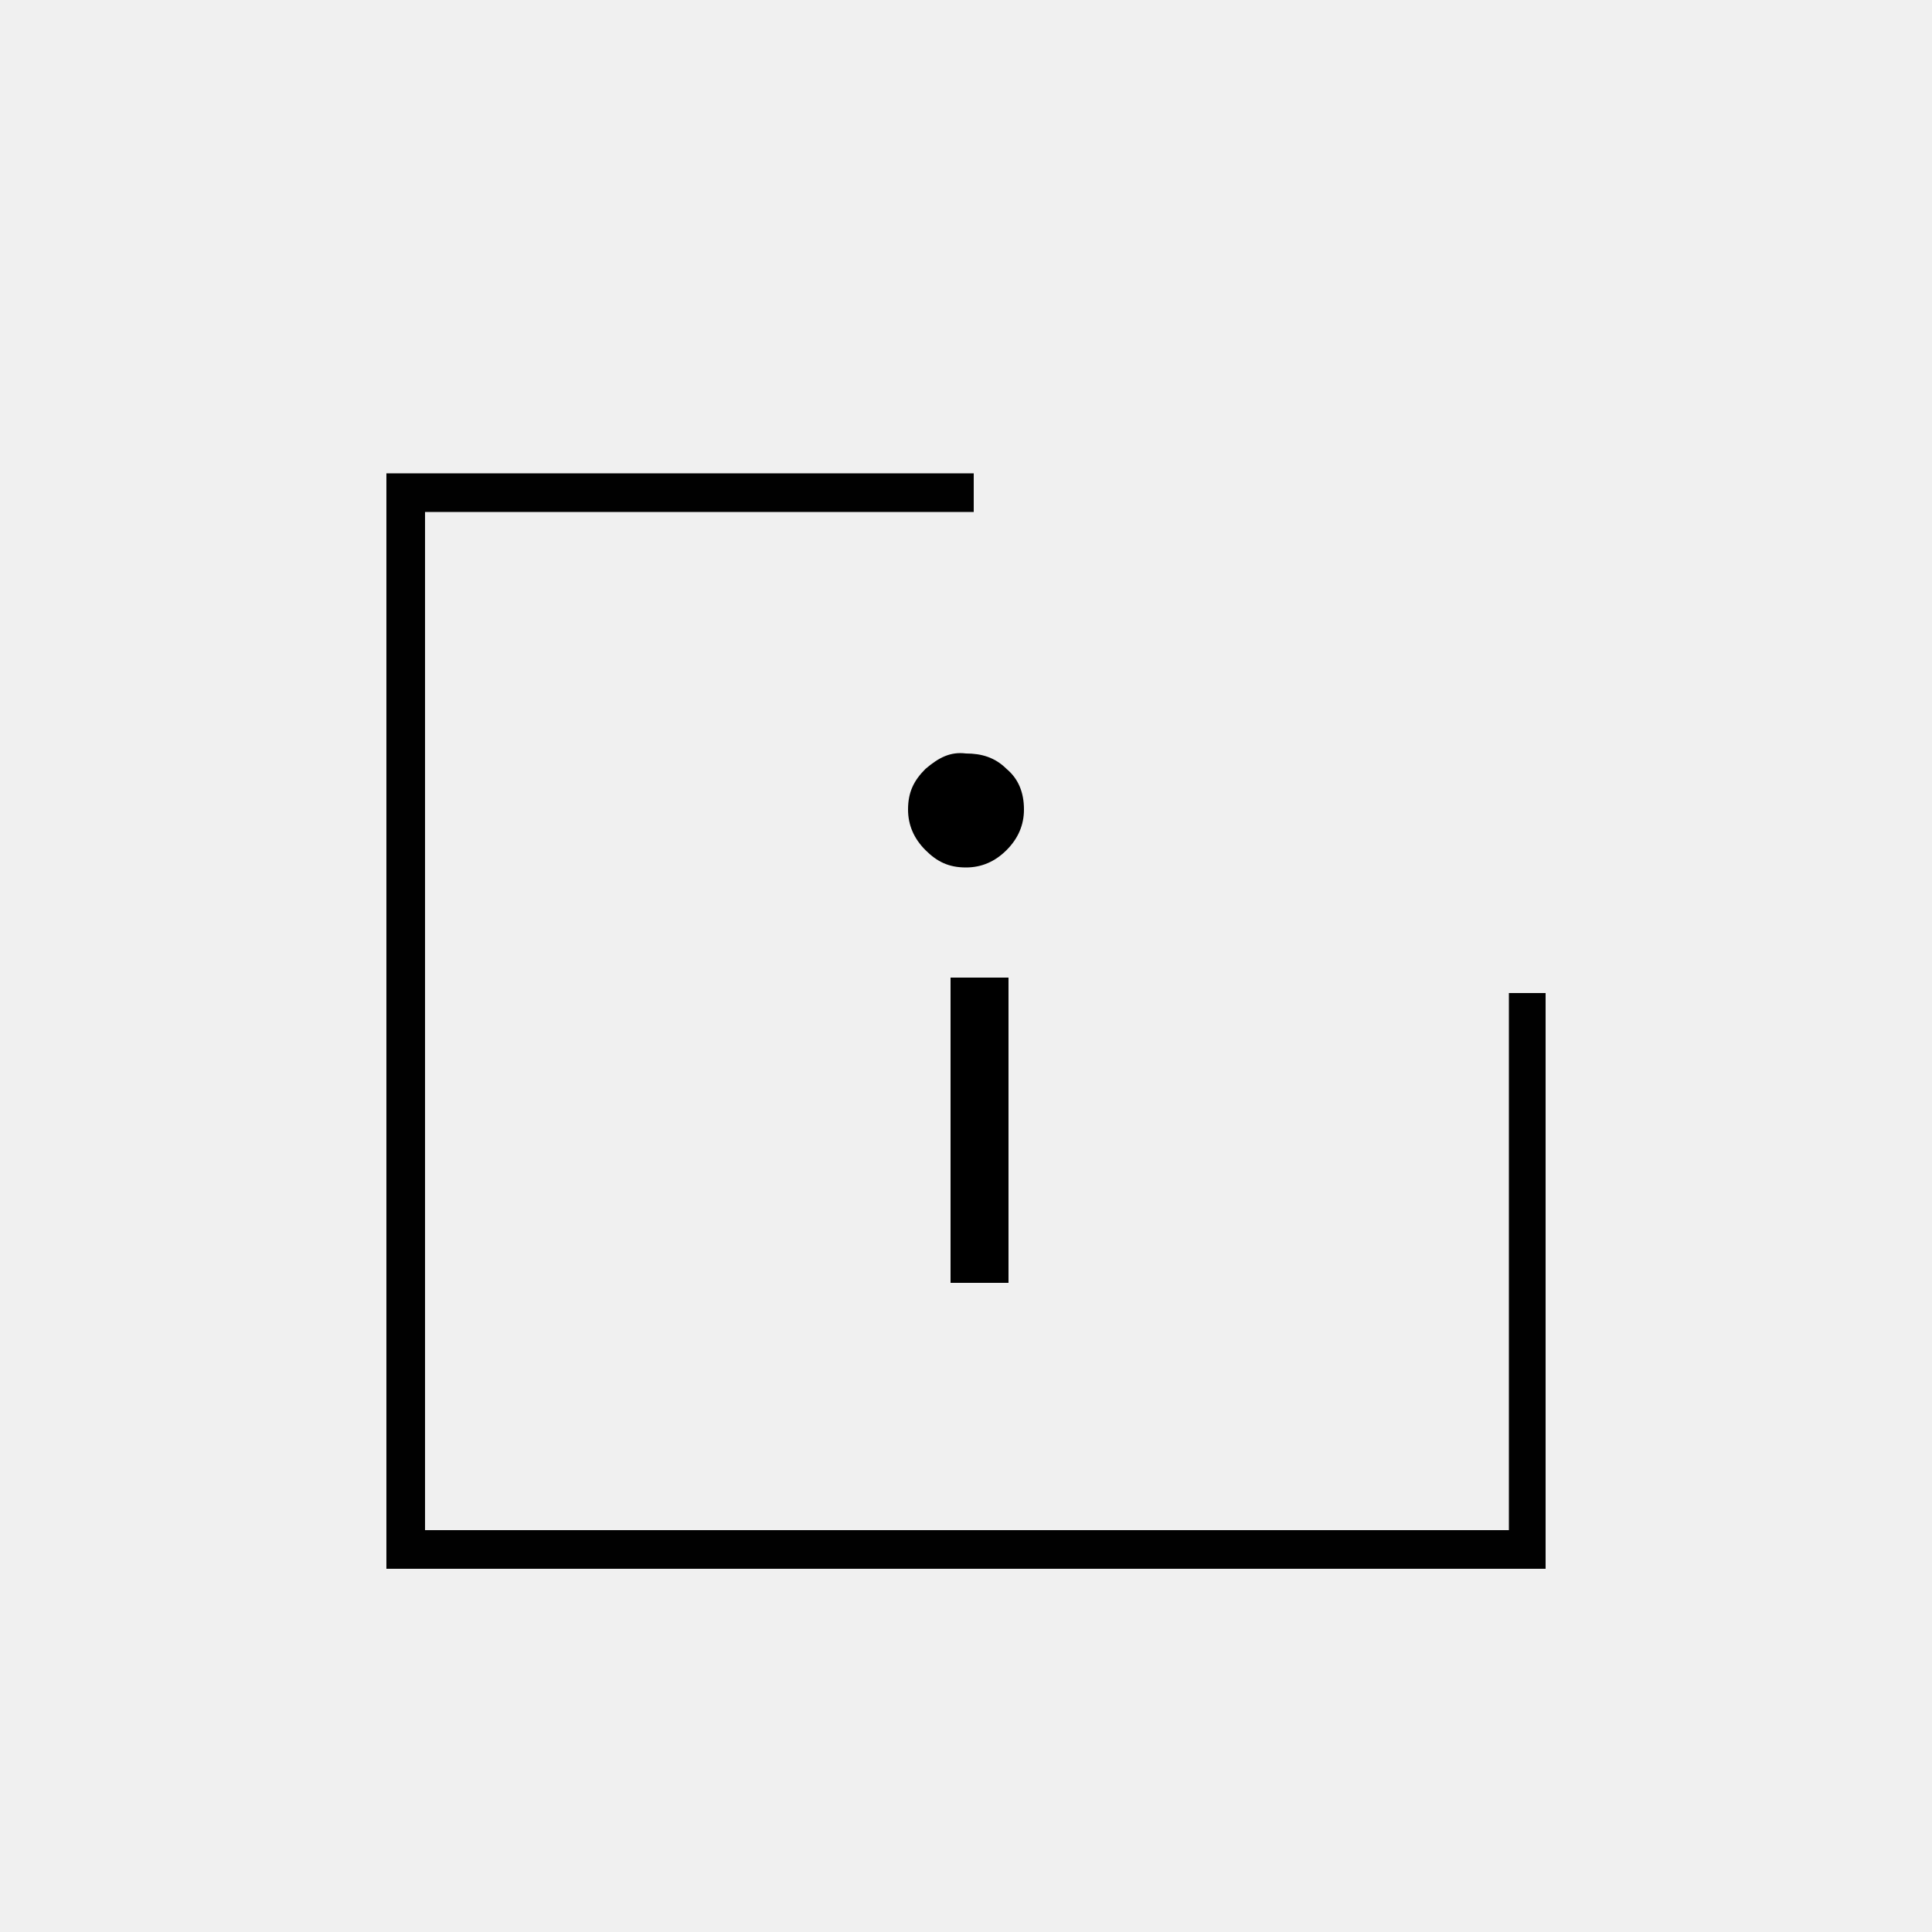
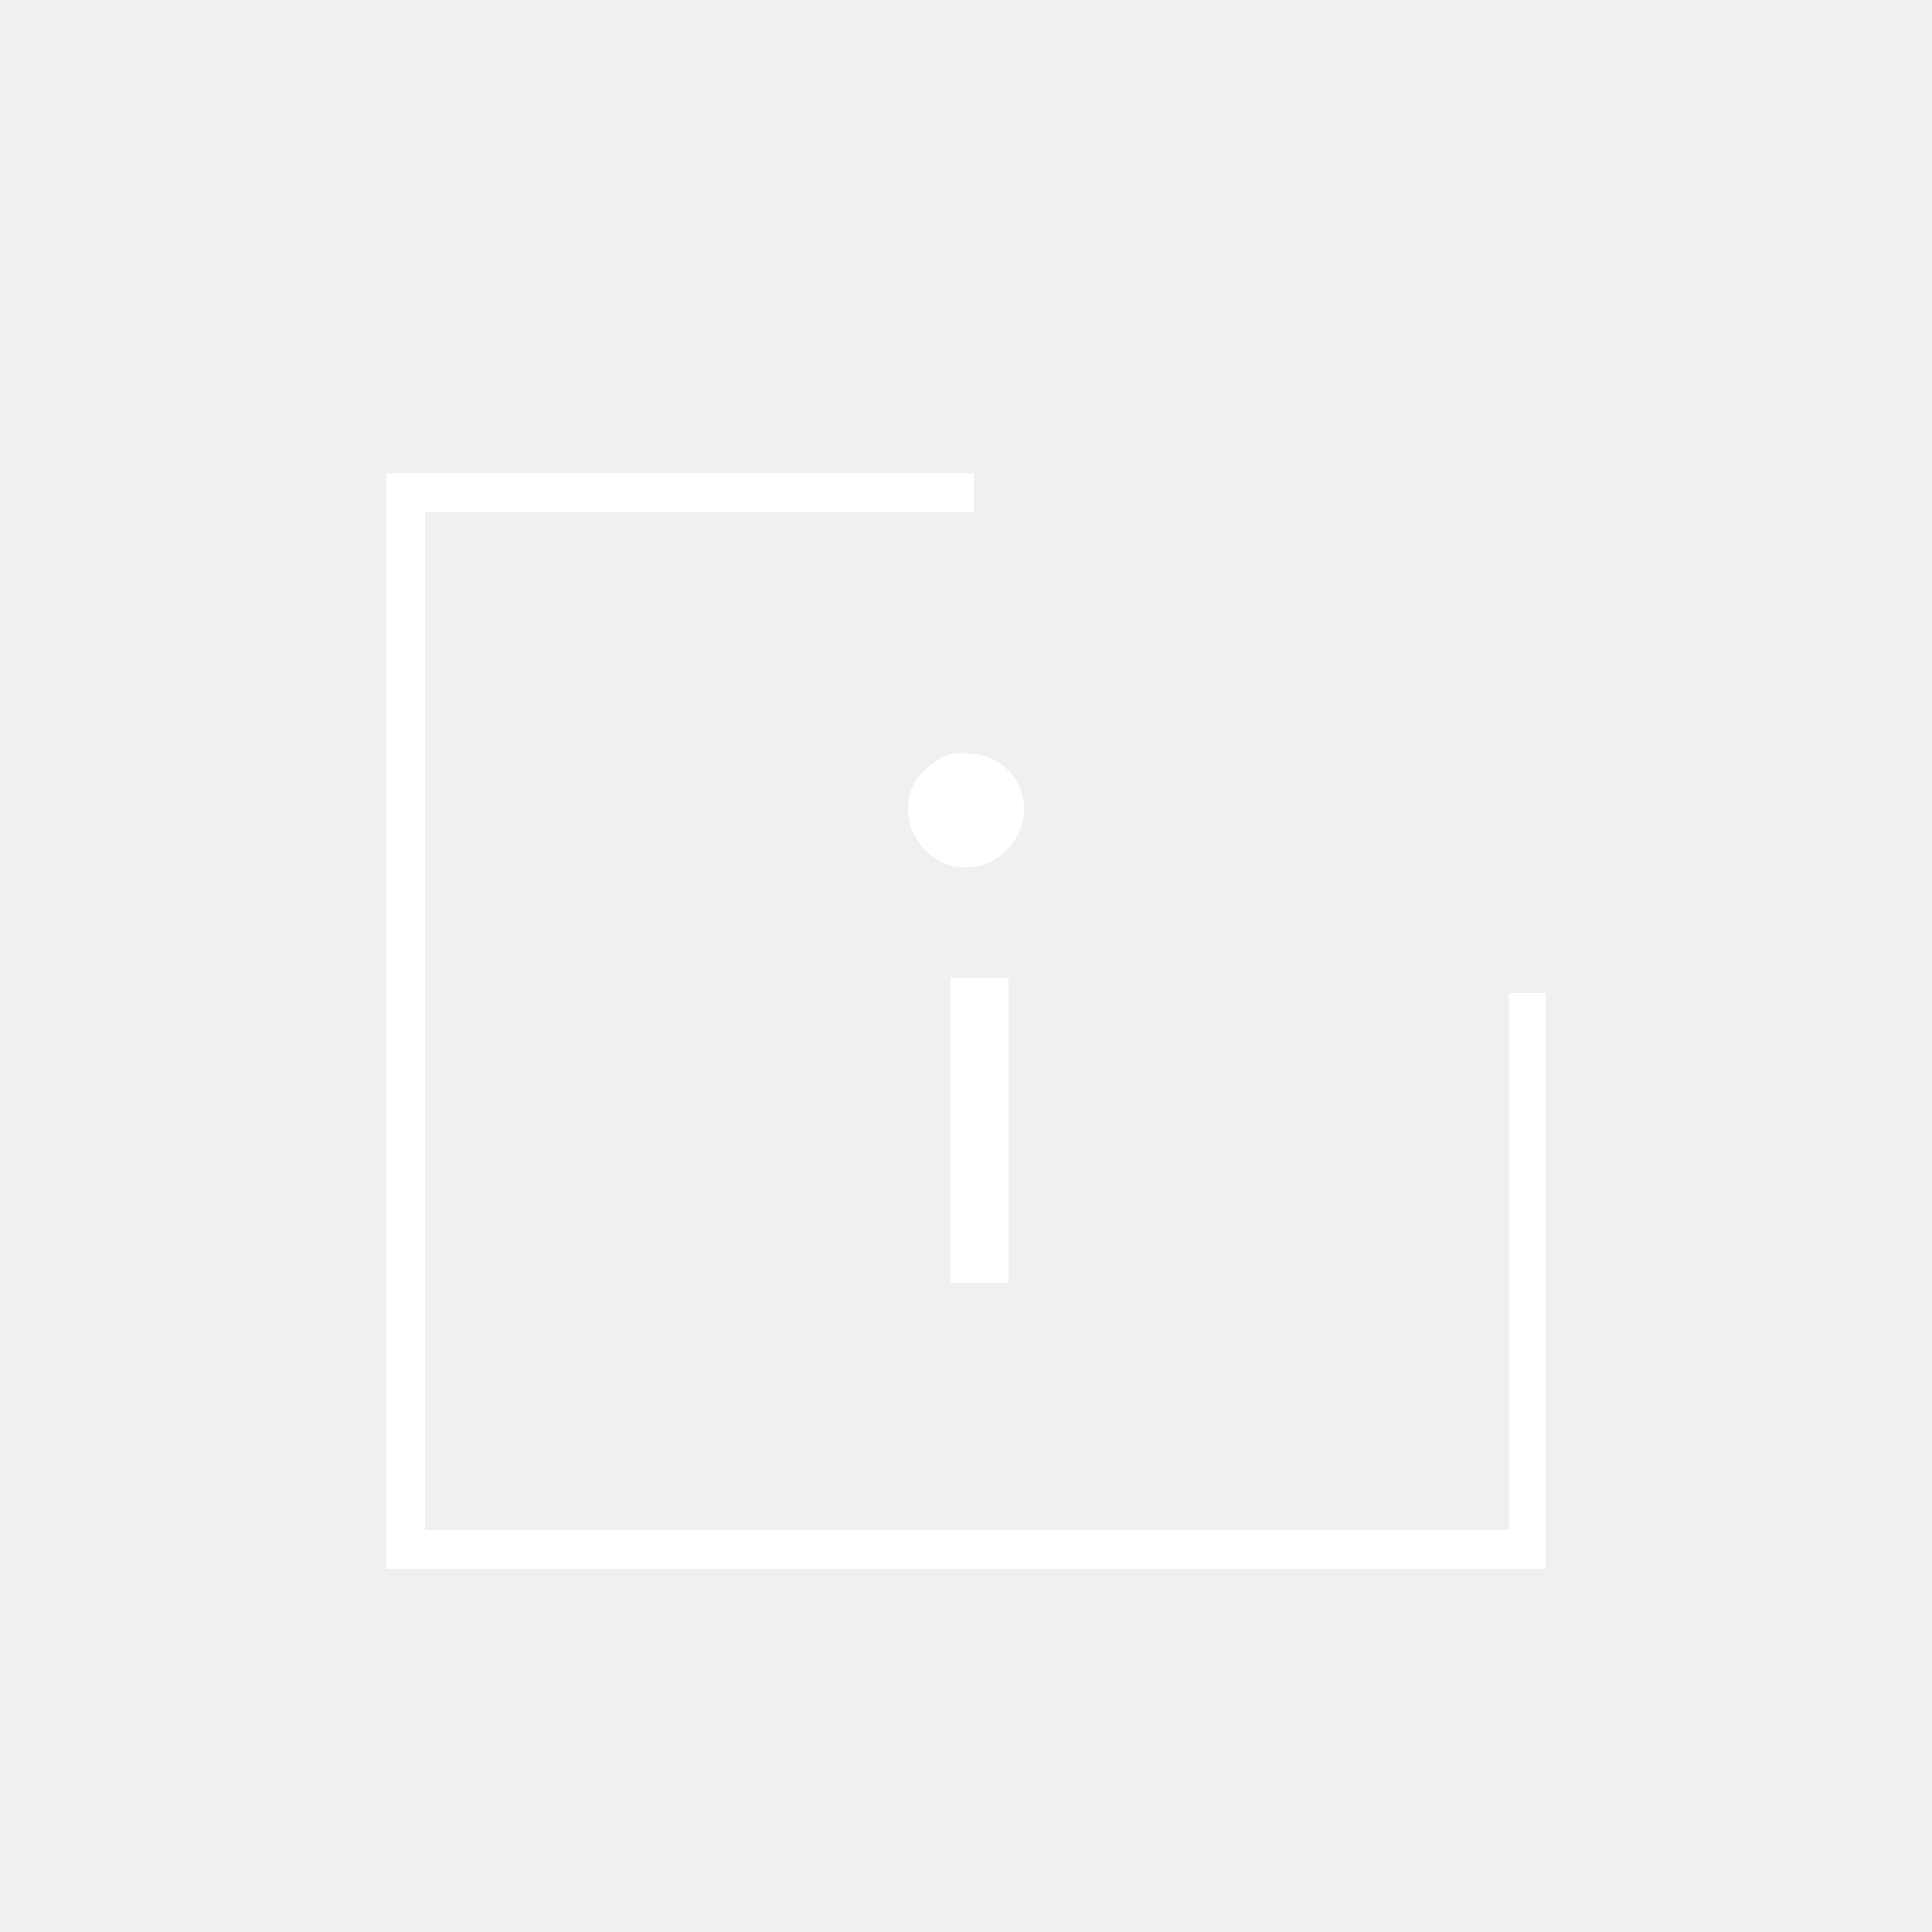
<svg xmlns="http://www.w3.org/2000/svg" enable-background="new 0 0 100 100" id="Layer_1" version="1.1" viewBox="0 0 100 100" xml:space="preserve">
  <g>
-     <polygon fill="#010101" points="78.1,51.4 78.1,79.2 22,79.2 22,26.5 50.4,26.5 50.4,24.5 20,24.5 20,81.2 80,81.2 80,51.4    78.1,51.4  " />
-     <path d="M47.9,39.8c-0.6,0.6-0.9,1.2-0.9,2.1c0,0.8,0.3,1.5,0.9,2.1c0.6,0.6,1.2,0.9,2.1,0.9c0.8,0,1.5-0.3,2.1-0.9   c0.6-0.6,0.9-1.3,0.9-2.1c0-0.9-0.3-1.6-0.9-2.1c-0.6-0.6-1.3-0.8-2.1-0.8C49.2,38.9,48.6,39.2,47.9,39.8z" />
-     <rect height="15.8" width="3" x="49.2" y="50.6" />
+     <polygon fill="#ffffff" points="78.1,51.4 78.1,79.2 22,79.2 22,26.5 50.4,26.5 50.4,24.5 20,24.5 20,81.2 80,81.2 80,51.4    78.1,51.4  " />
+     <path fill="#ffffff" d="M47.9,39.8c-0.6,0.6-0.9,1.2-0.9,2.1c0,0.8,0.3,1.5,0.9,2.1c0.6,0.6,1.2,0.9,2.1,0.9c0.8,0,1.5-0.3,2.1-0.9   c0.6-0.6,0.9-1.3,0.9-2.1c0-0.9-0.3-1.6-0.9-2.1c-0.6-0.6-1.3-0.8-2.1-0.8C49.2,38.9,48.6,39.2,47.9,39.8z" />
+     <rect fill="#ffffff" height="15.8" width="3" x="49.2" y="50.6" />
  </g>
</svg>
